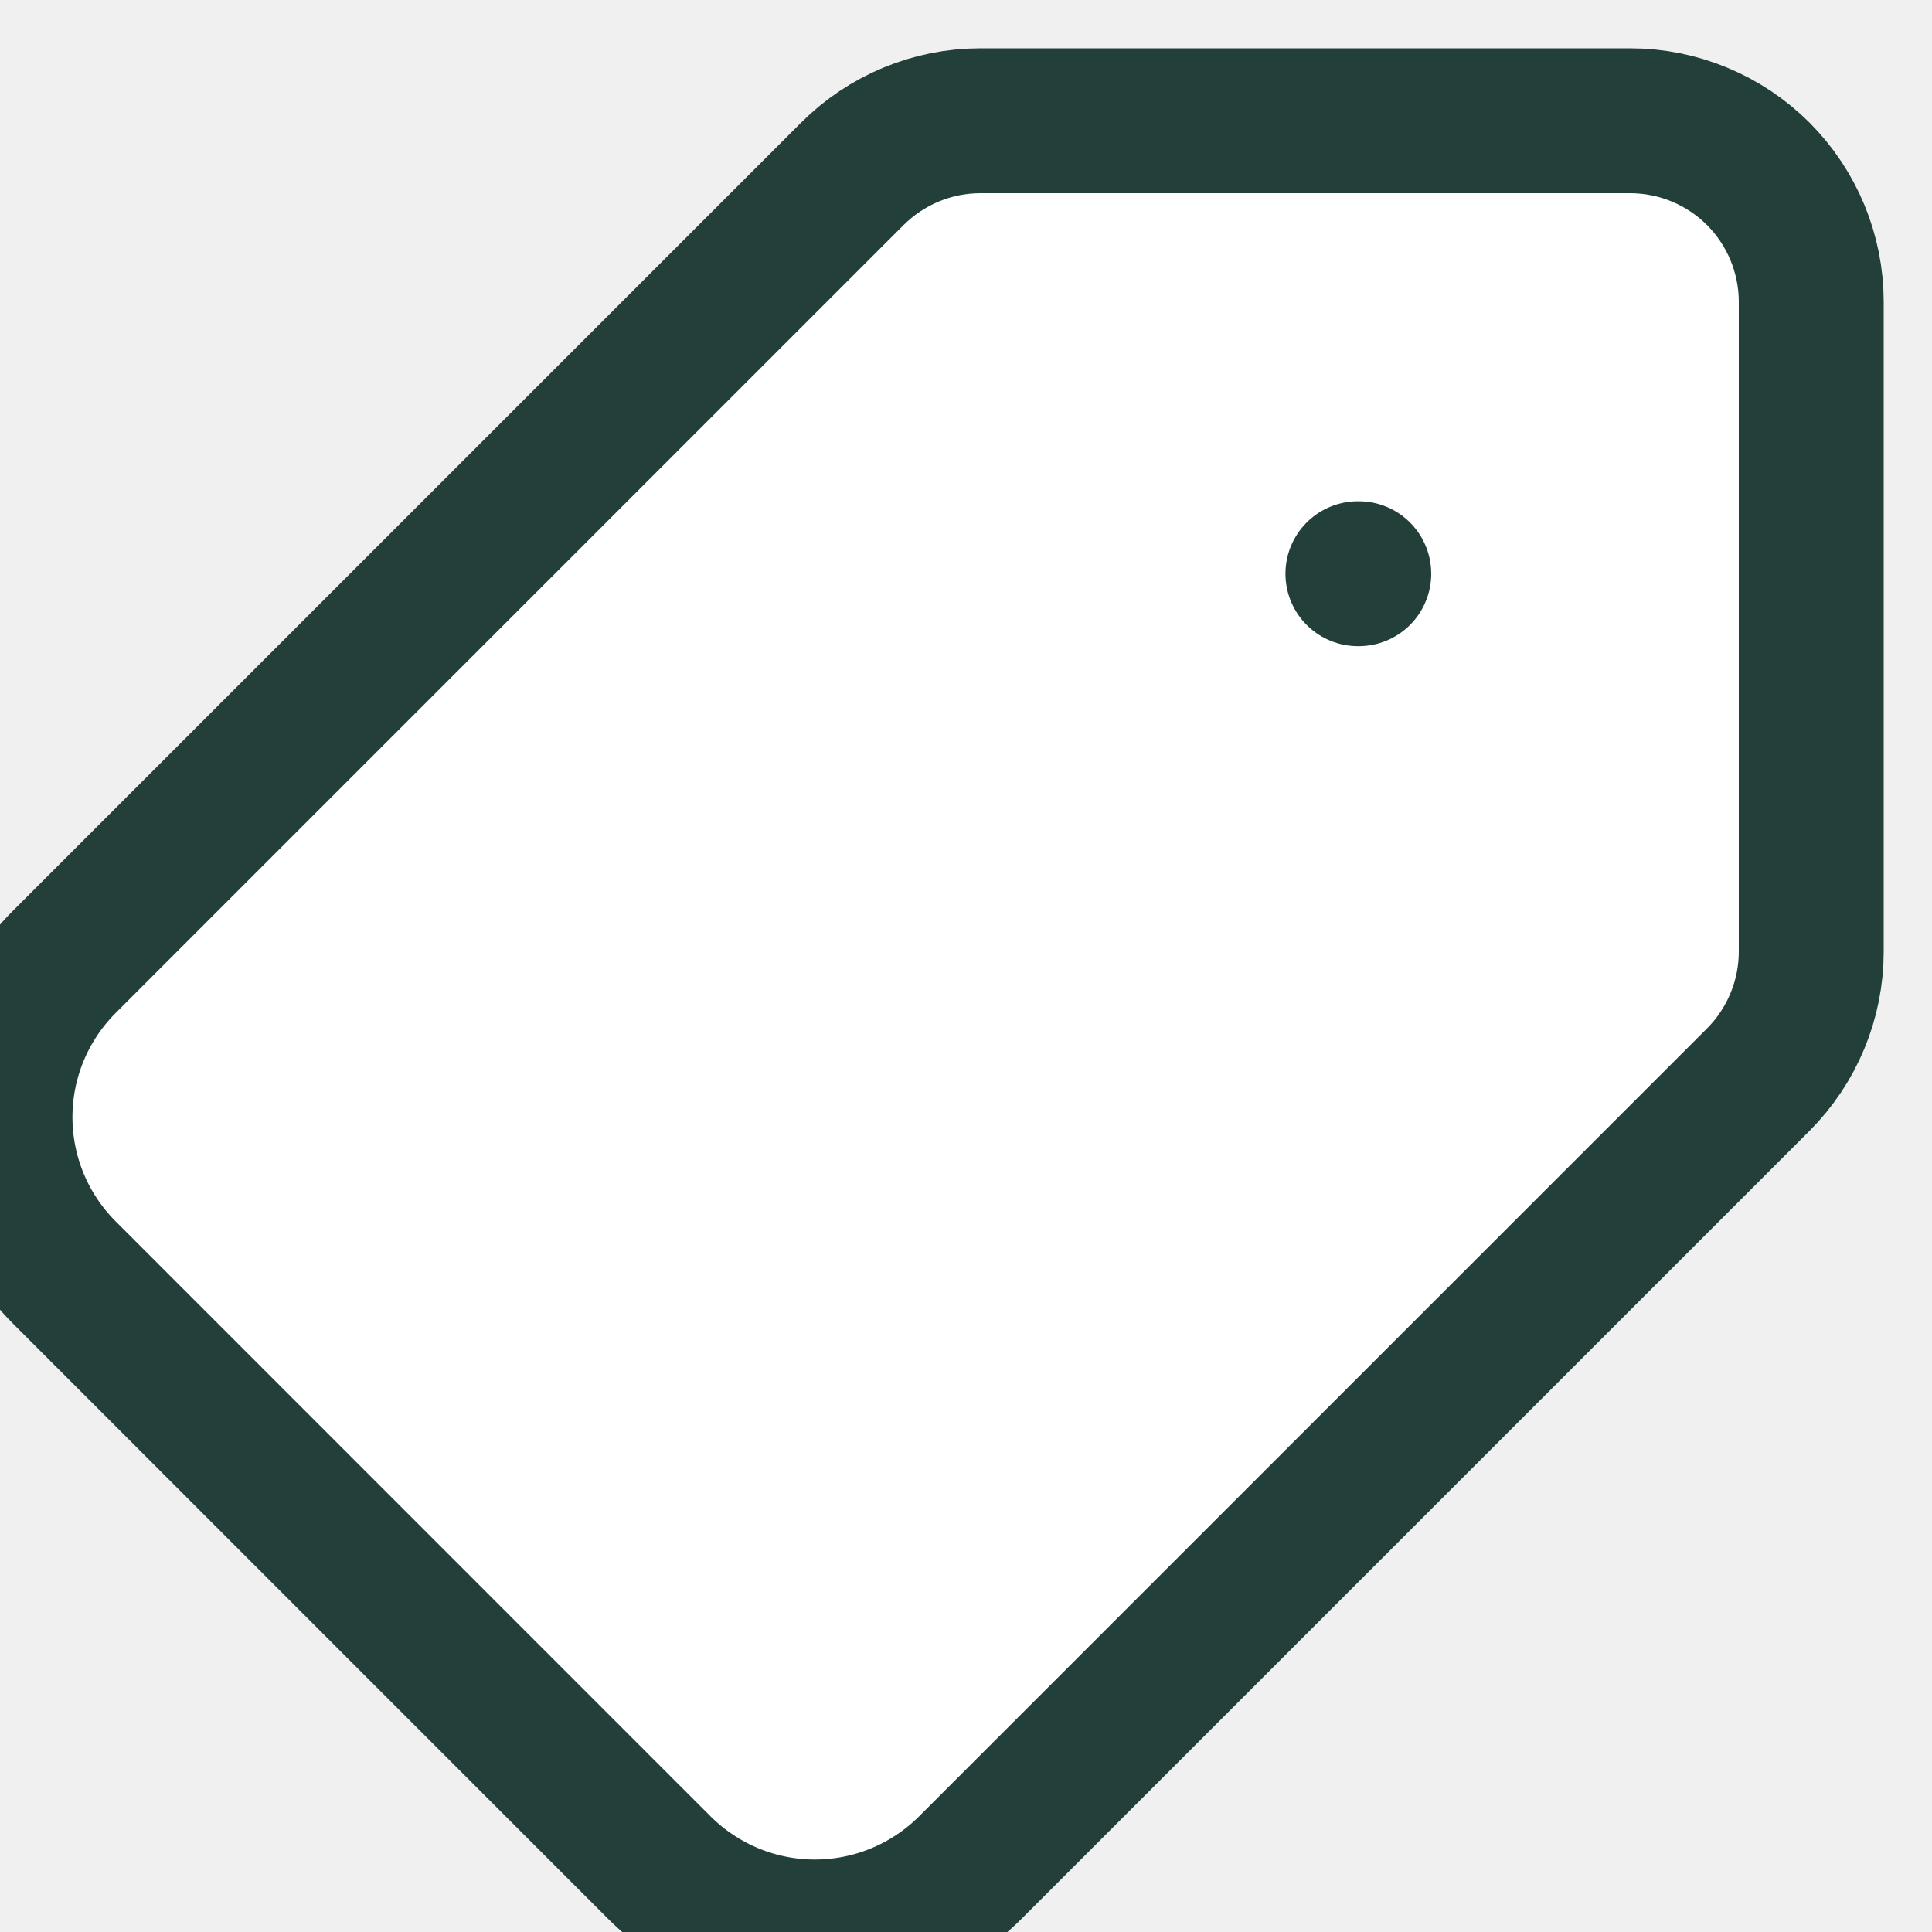
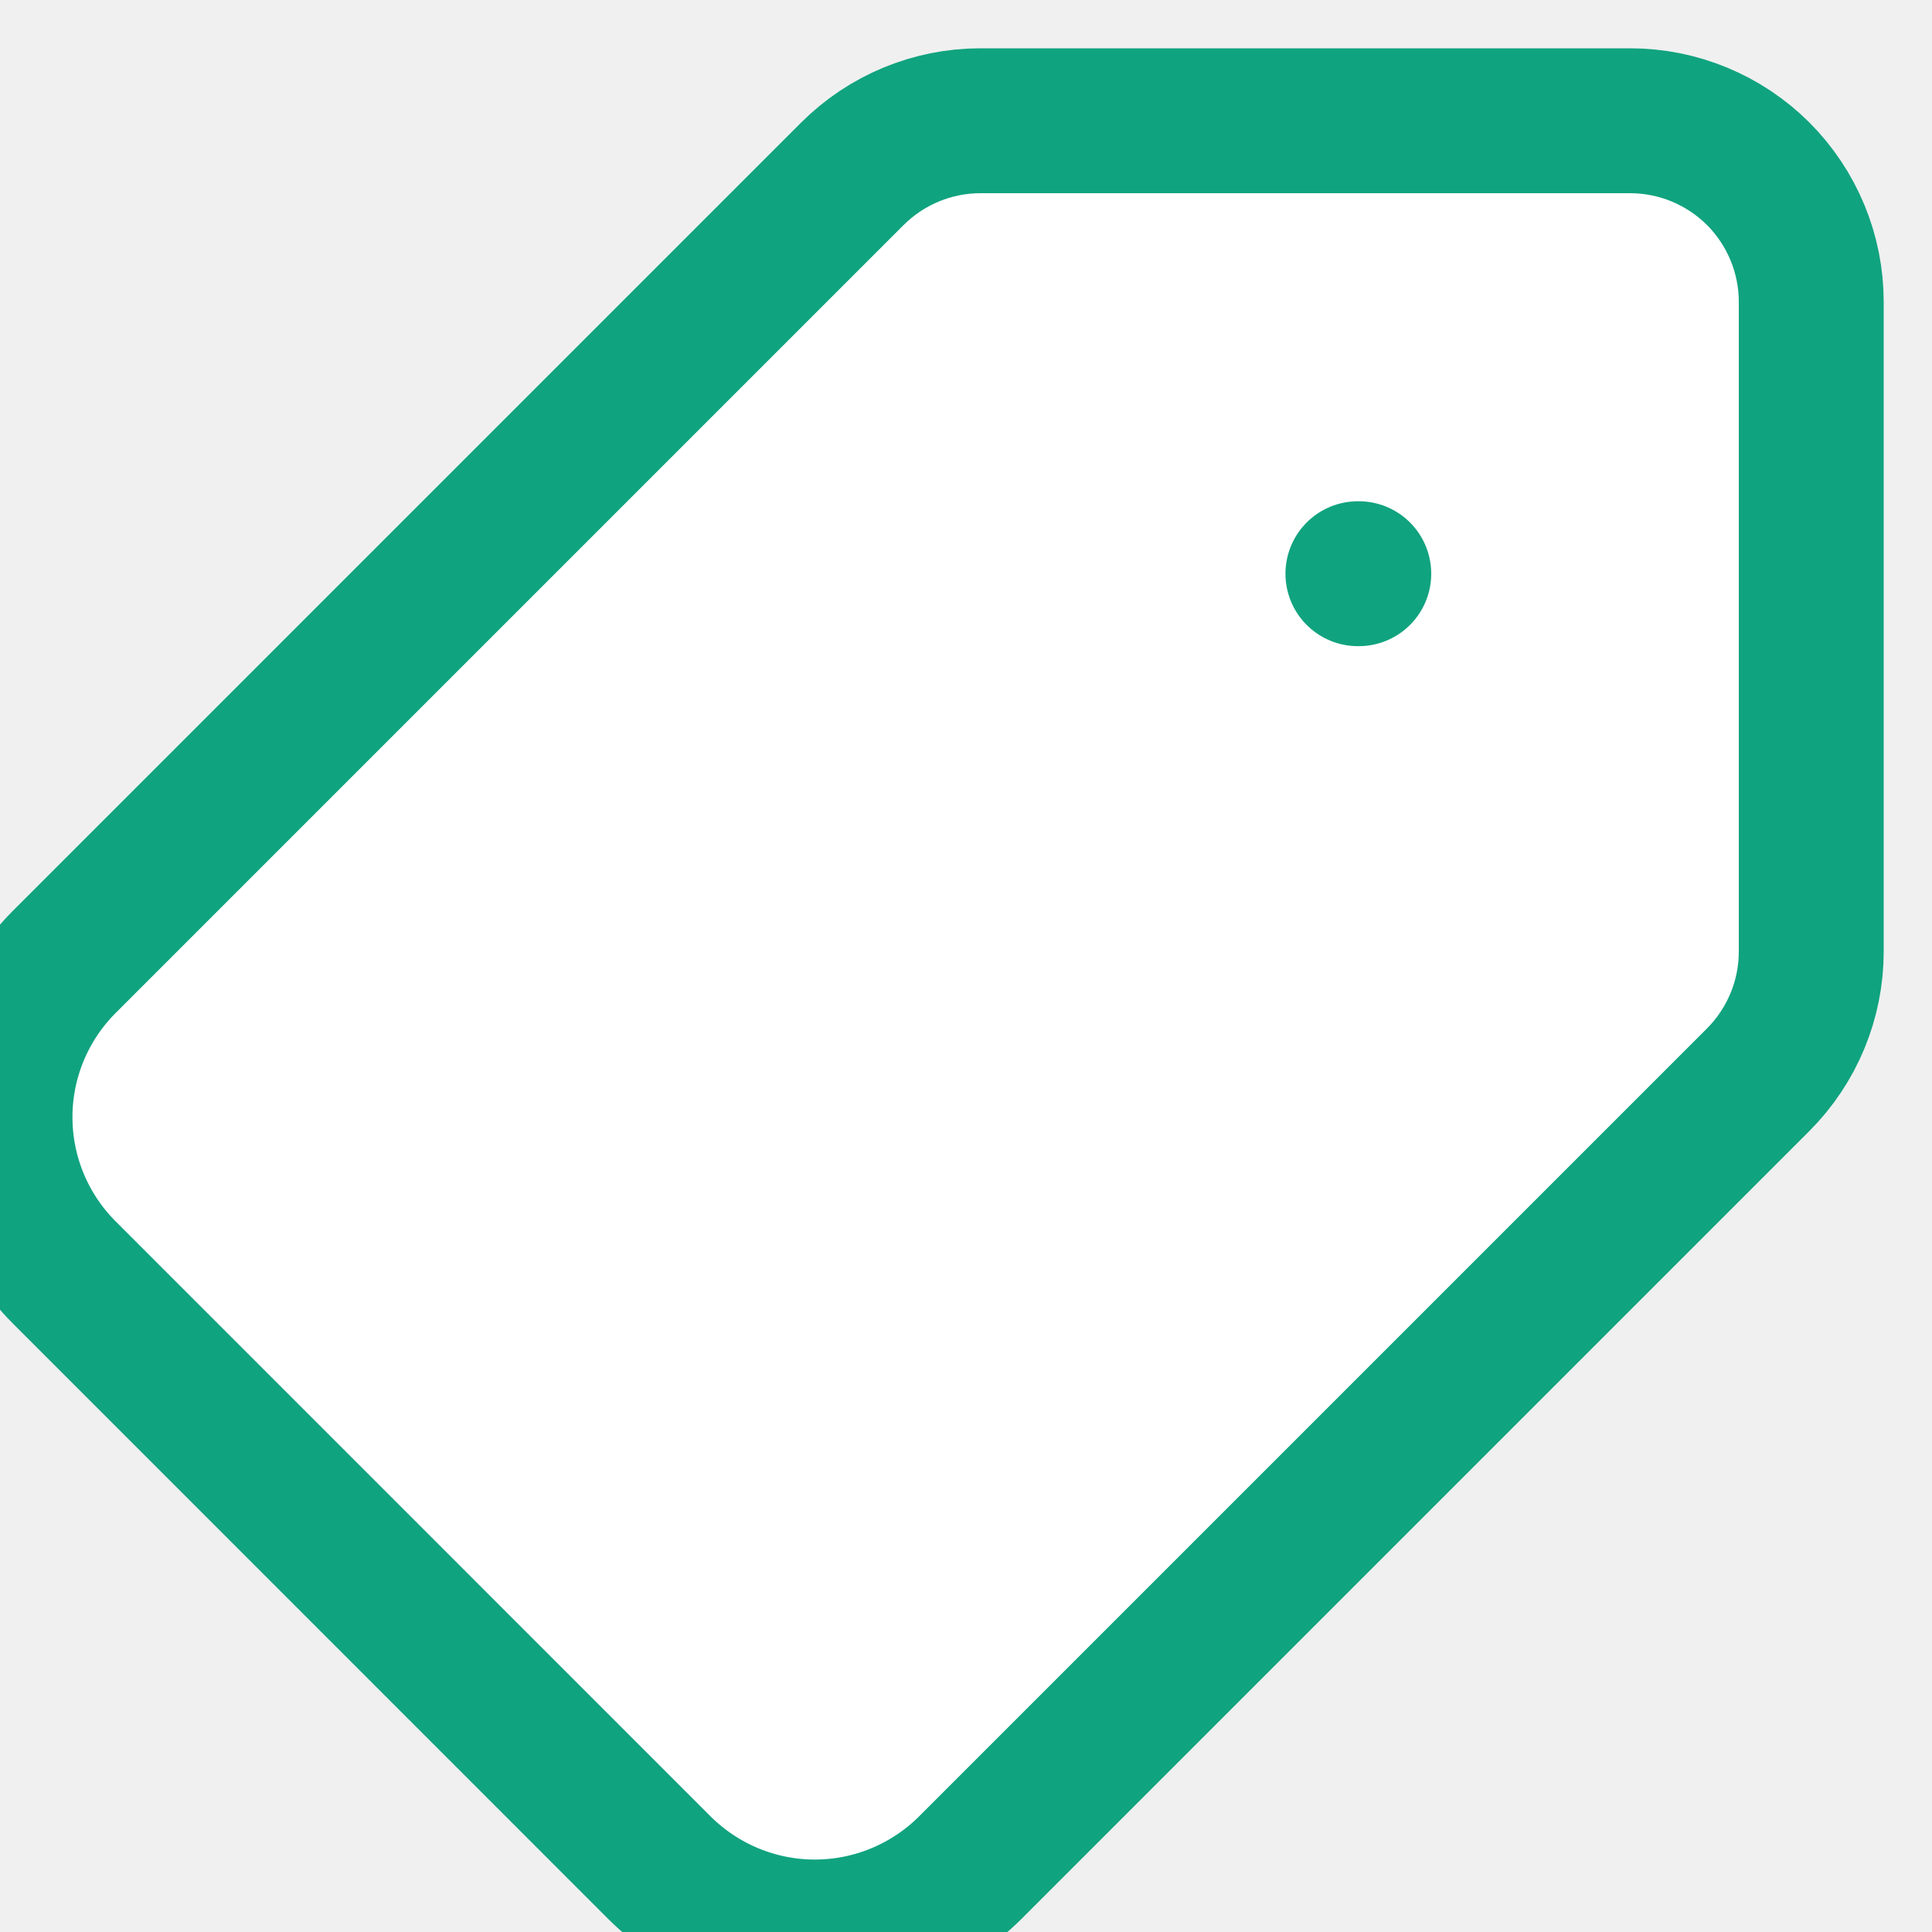
<svg xmlns="http://www.w3.org/2000/svg" width="20" height="20" viewBox="0 0 20 20" fill="none">
-   <path d="M14.066 5.939H14.057H14.066ZM8.823 1.8C9.175 1.448 9.652 1.25 10.149 1.25H16.875C17.372 1.25 17.849 1.448 18.201 1.799C18.552 2.151 18.75 2.628 18.75 3.125V9.851C18.75 10.348 18.552 10.825 18.201 11.177L10.039 19.339C9.612 19.762 9.036 20 8.435 20C7.834 20 7.258 19.762 6.831 19.339L0.661 13.168C0.238 12.742 0 12.166 0 11.565C0 10.964 0.238 10.388 0.661 9.962L8.823 1.8Z" fill="white" />
-   <path d="M14.066 5.939H14.057M8.823 1.8C9.175 1.448 9.652 1.25 10.149 1.25H16.875C17.372 1.25 17.849 1.448 18.201 1.799C18.552 2.151 18.75 2.628 18.75 3.125V9.851C18.75 10.348 18.552 10.825 18.201 11.177L10.039 19.339C9.612 19.762 9.036 20 8.435 20C7.834 20 7.258 19.762 6.831 19.339L0.661 13.168C0.238 12.742 0 12.166 0 11.565C0 10.964 0.238 10.388 0.661 9.962L8.823 1.8Z" stroke="#233F39" stroke-width="1.5" stroke-linecap="round" stroke-linejoin="round" />
+   <g clip-path="url(#clip0_1124_7241)">
+     <path d="M14.066 5.939H14.057H14.066ZM8.823 1.8C9.175 1.448 9.652 1.25 10.149 1.25H16.875C17.372 1.25 17.849 1.448 18.201 1.799C18.552 2.151 18.75 2.628 18.75 3.125V9.851C18.75 10.348 18.552 10.825 18.201 11.177L10.039 19.339C9.612 19.762 9.036 20 8.435 20C7.834 20 7.258 19.762 6.831 19.339L0.661 13.168C0.238 12.742 0 12.166 0 11.565C0 10.964 0.238 10.388 0.661 9.962L8.823 1.8Z" fill="white" />
+     <path d="M14.066 5.939H14.057M8.823 1.8C9.175 1.448 9.652 1.25 10.149 1.25H16.875C17.372 1.25 17.849 1.448 18.201 1.799C18.552 2.151 18.75 2.628 18.75 3.125V9.851C18.75 10.348 18.552 10.825 18.201 11.177L10.039 19.339C9.612 19.762 9.036 20 8.435 20C7.834 20 7.258 19.762 6.831 19.339L0.661 13.168C0.238 12.742 0 12.166 0 11.565C0 10.964 0.238 10.388 0.661 9.962L8.823 1.8Z" stroke="#10A37F" stroke-width="1.5" stroke-linecap="round" stroke-linejoin="round" />
+   </g>
+   <defs>
+     <clipPath id="clip0_1124_7241">
+       <rect width="20" height="20" fill="white" />
+     </clipPath>
+   </defs>
</svg>
